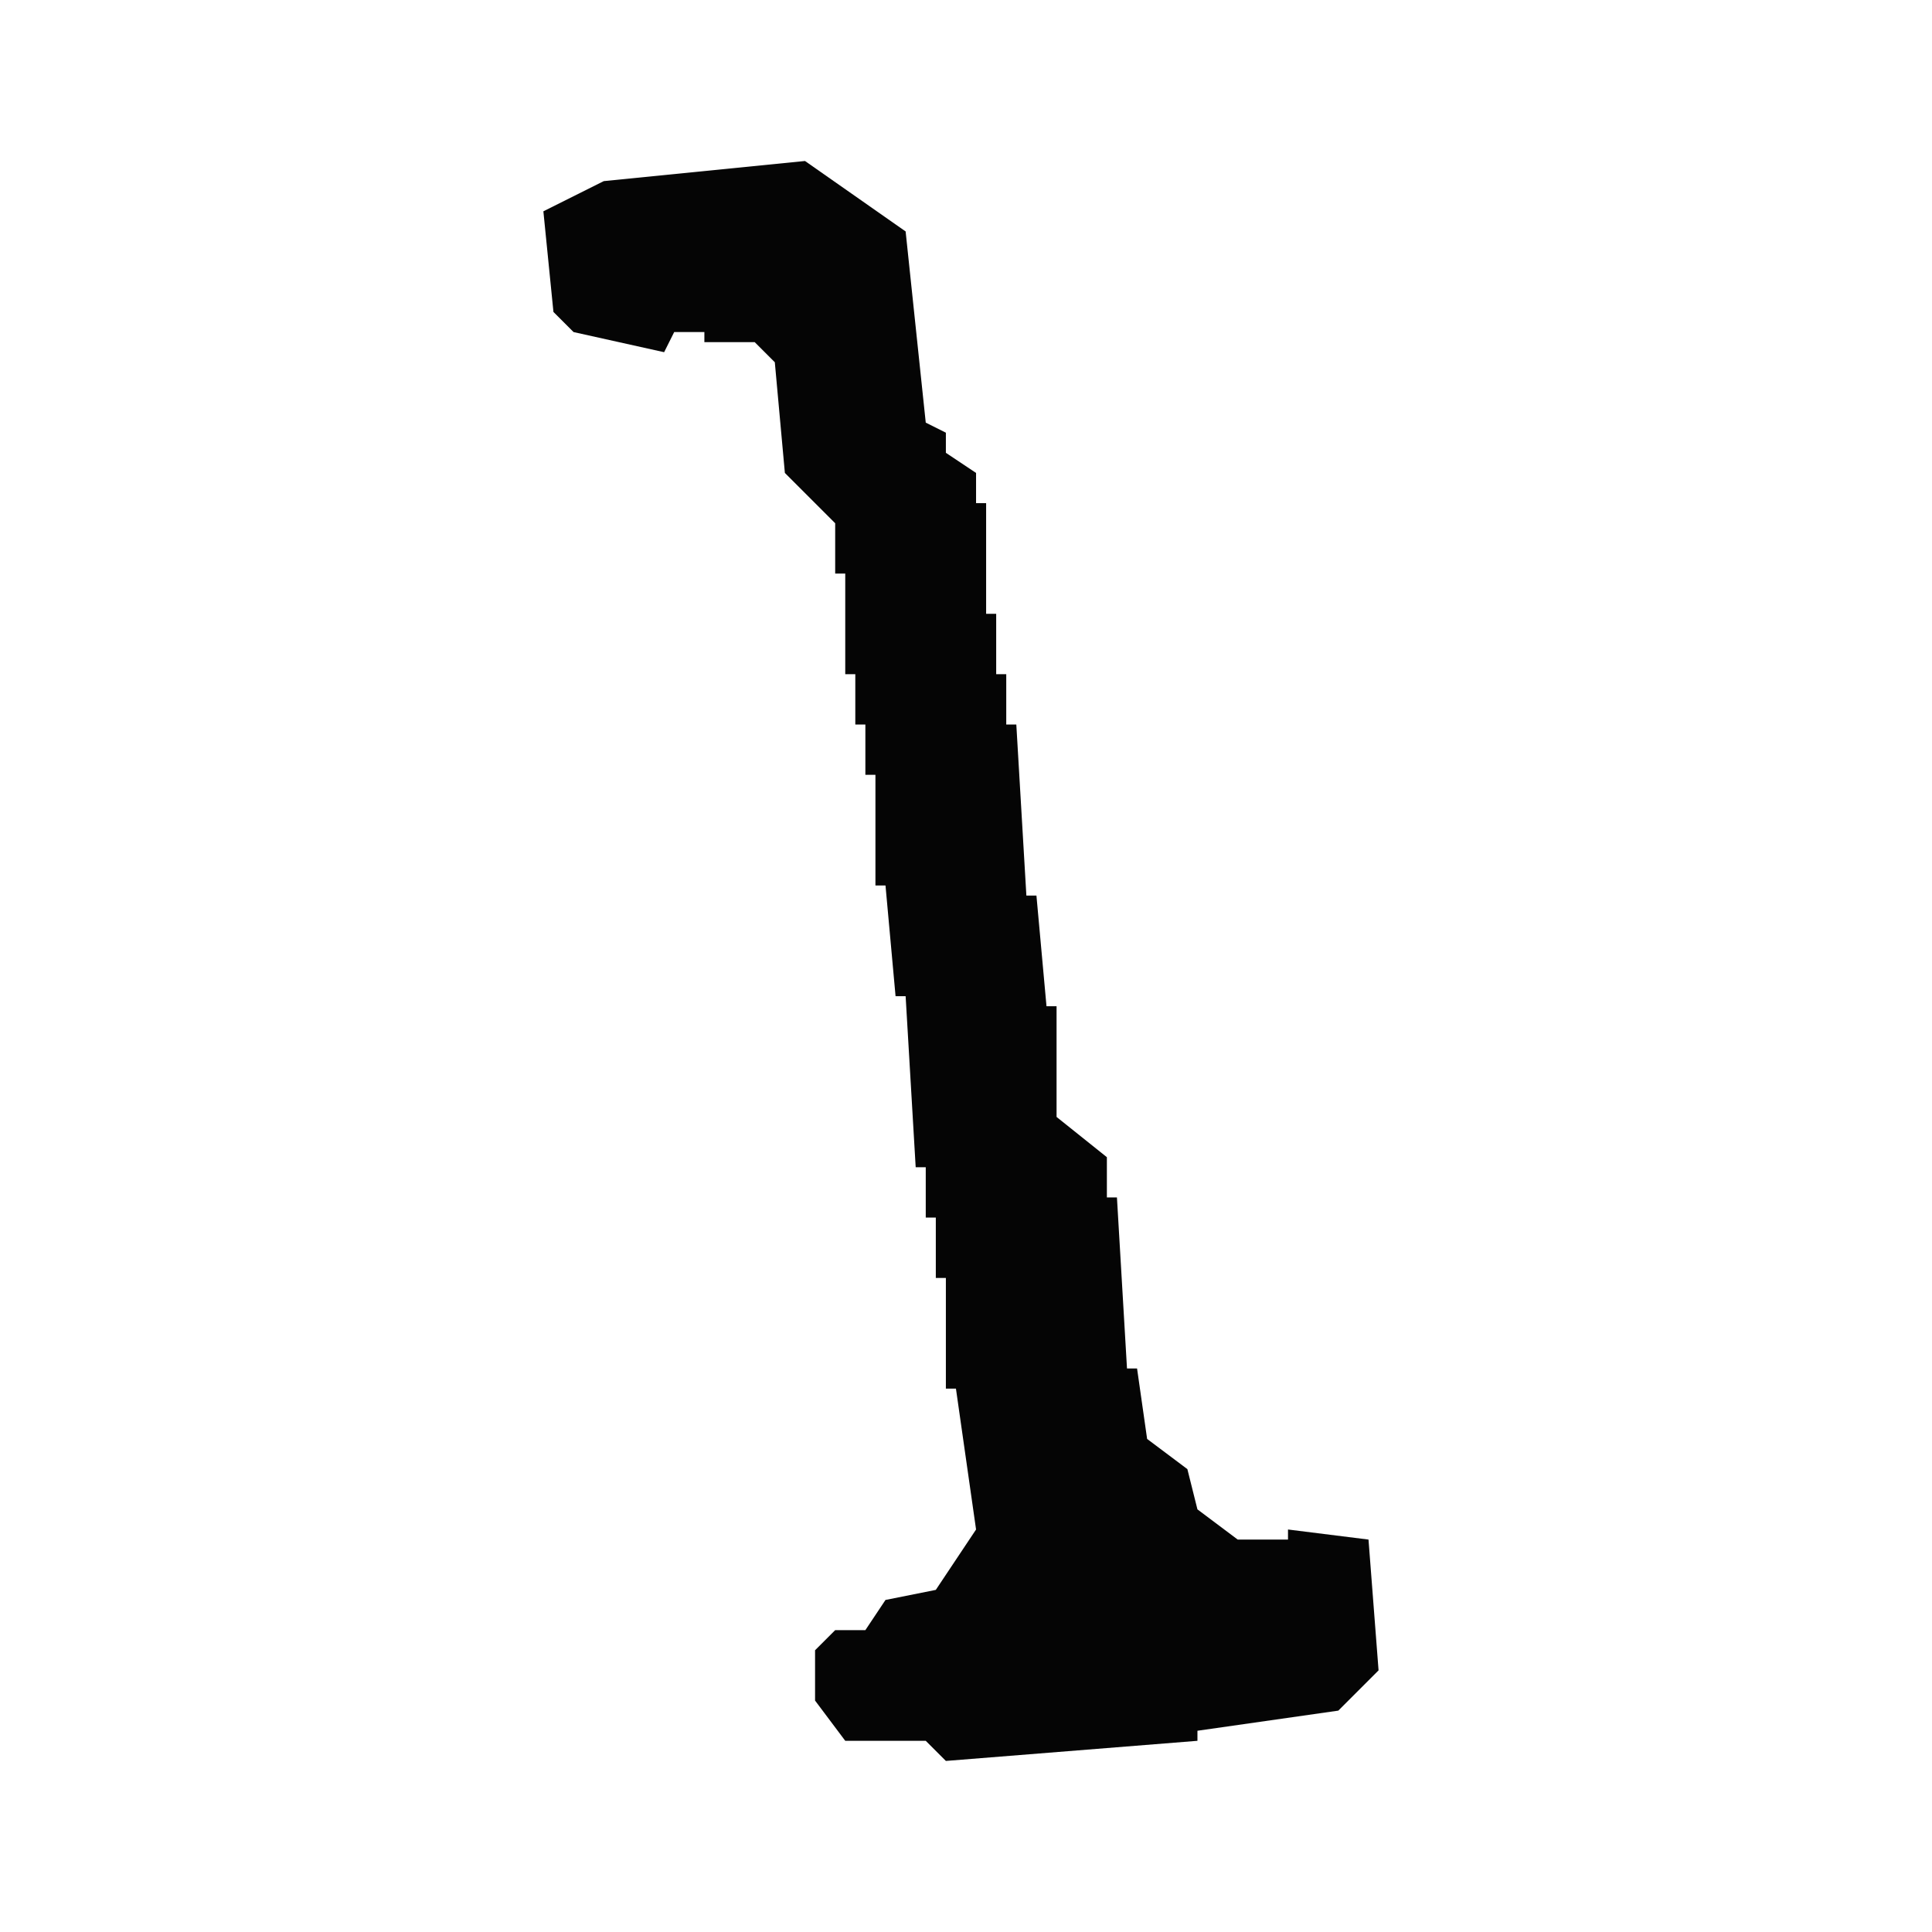
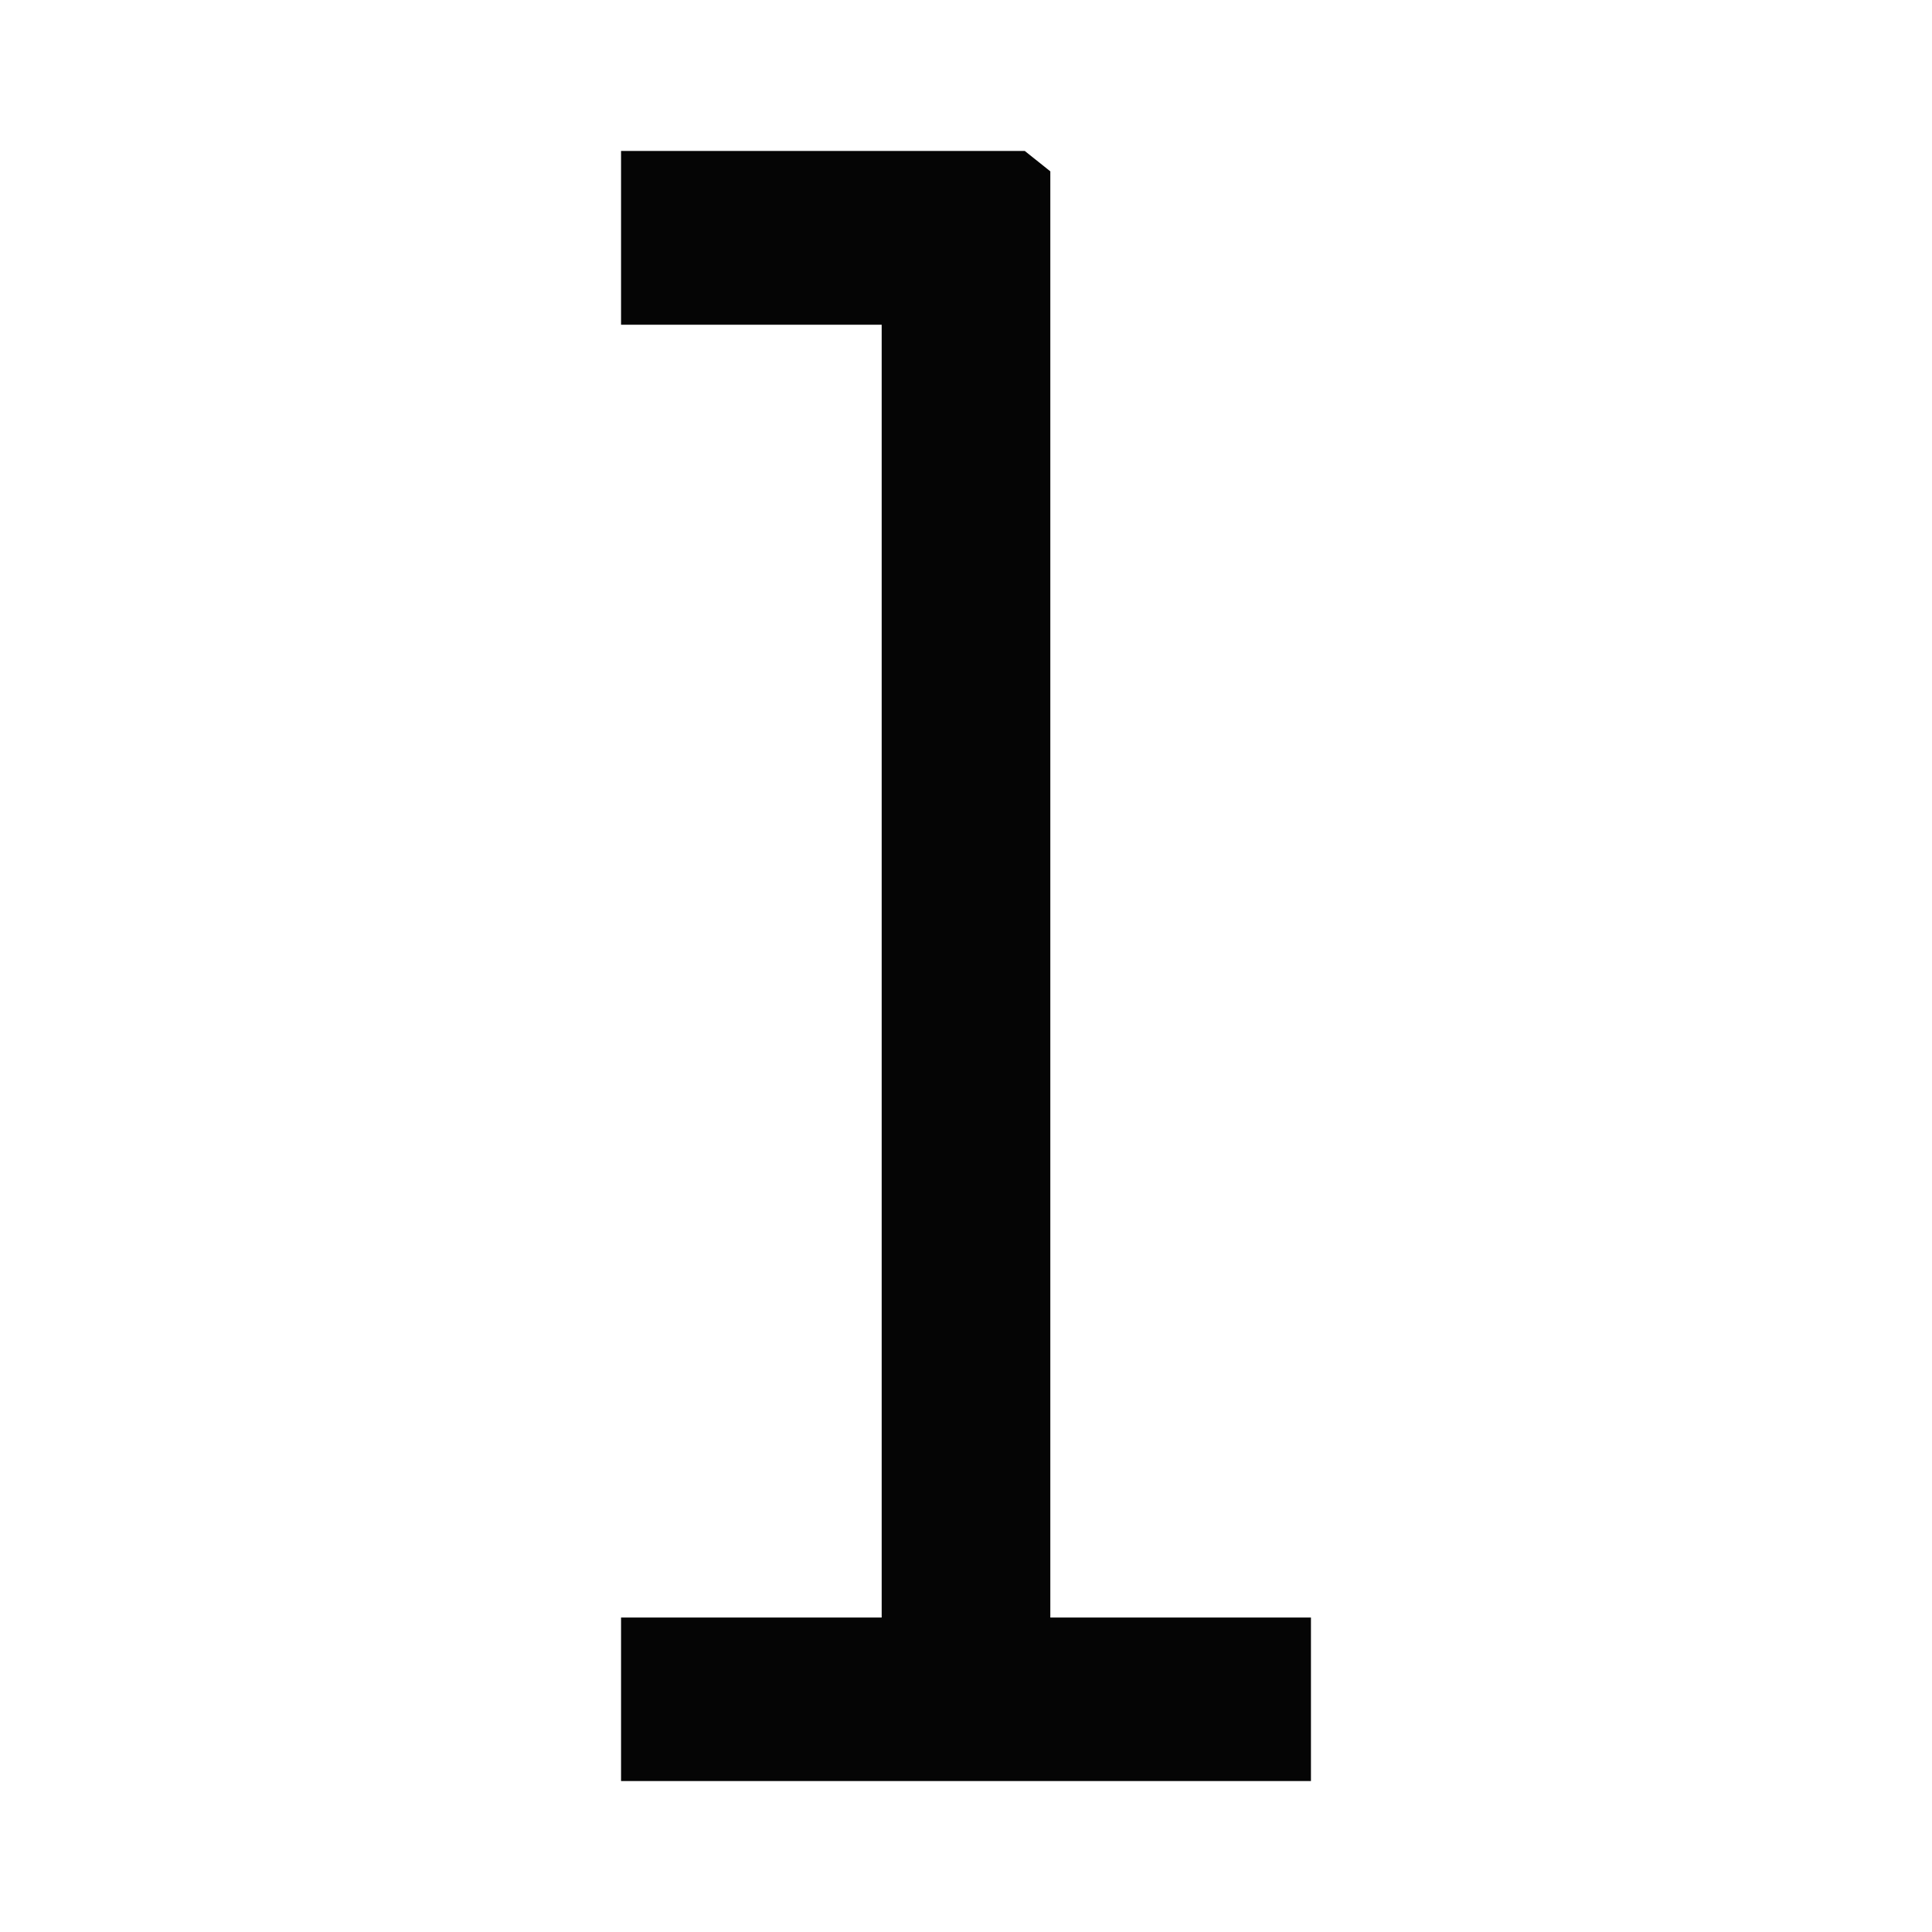
<svg xmlns="http://www.w3.org/2000/svg" viewBox="0 0 192 192">
-   <path fill="#050505" fill-rule="evenodd" d="M102,89 L103,89 L104,100 L105,100 L105,111 L110,115 L110,119 L111,119 L112,136 L113,136 L114,143 L118,146 L119,150 L123,153 L128,153 L128,152 L136,153 L137,166 L133,170 L119,172 L119,173 L94,175 L92,173 L84,173 L81,169 L81,164 L83,162 L86,162 L88,159 L93,158 L97,152 L95,138 L94,138 L94,127 L93,127 L93,121 L92,121 L92,116 L91,116 L90,99 L89,99 L88,88 L87,88 L87,77 L86,77 L86,72 L85,72 L85,67 L84,67 L84,57 L83,57 L83,52 L78,47 L77,36 L75,34 L70,34 L70,33 L67,33 L66,35 L57,33 L55,31 L54,21 L60,18 L80,16 L90,23 L92,42 L94,43 L94,45 L97,47 L97,50 L98,50 L98,61 L99,61 L99,67 L100,67 L100,72 L101,72Z" />
+   <path fill="#050505" fill-rule="evenodd" d="M104.38,99.81 L104.38,160.75 L130.28,160.75 L130.28,177 L61.72,177 L61.72,160.75 L87.62,160.75 L87.62,32.27 L61.72,32.27 L61.72,15 L101.84,15 L104.38,17.03Z" />
</svg>
